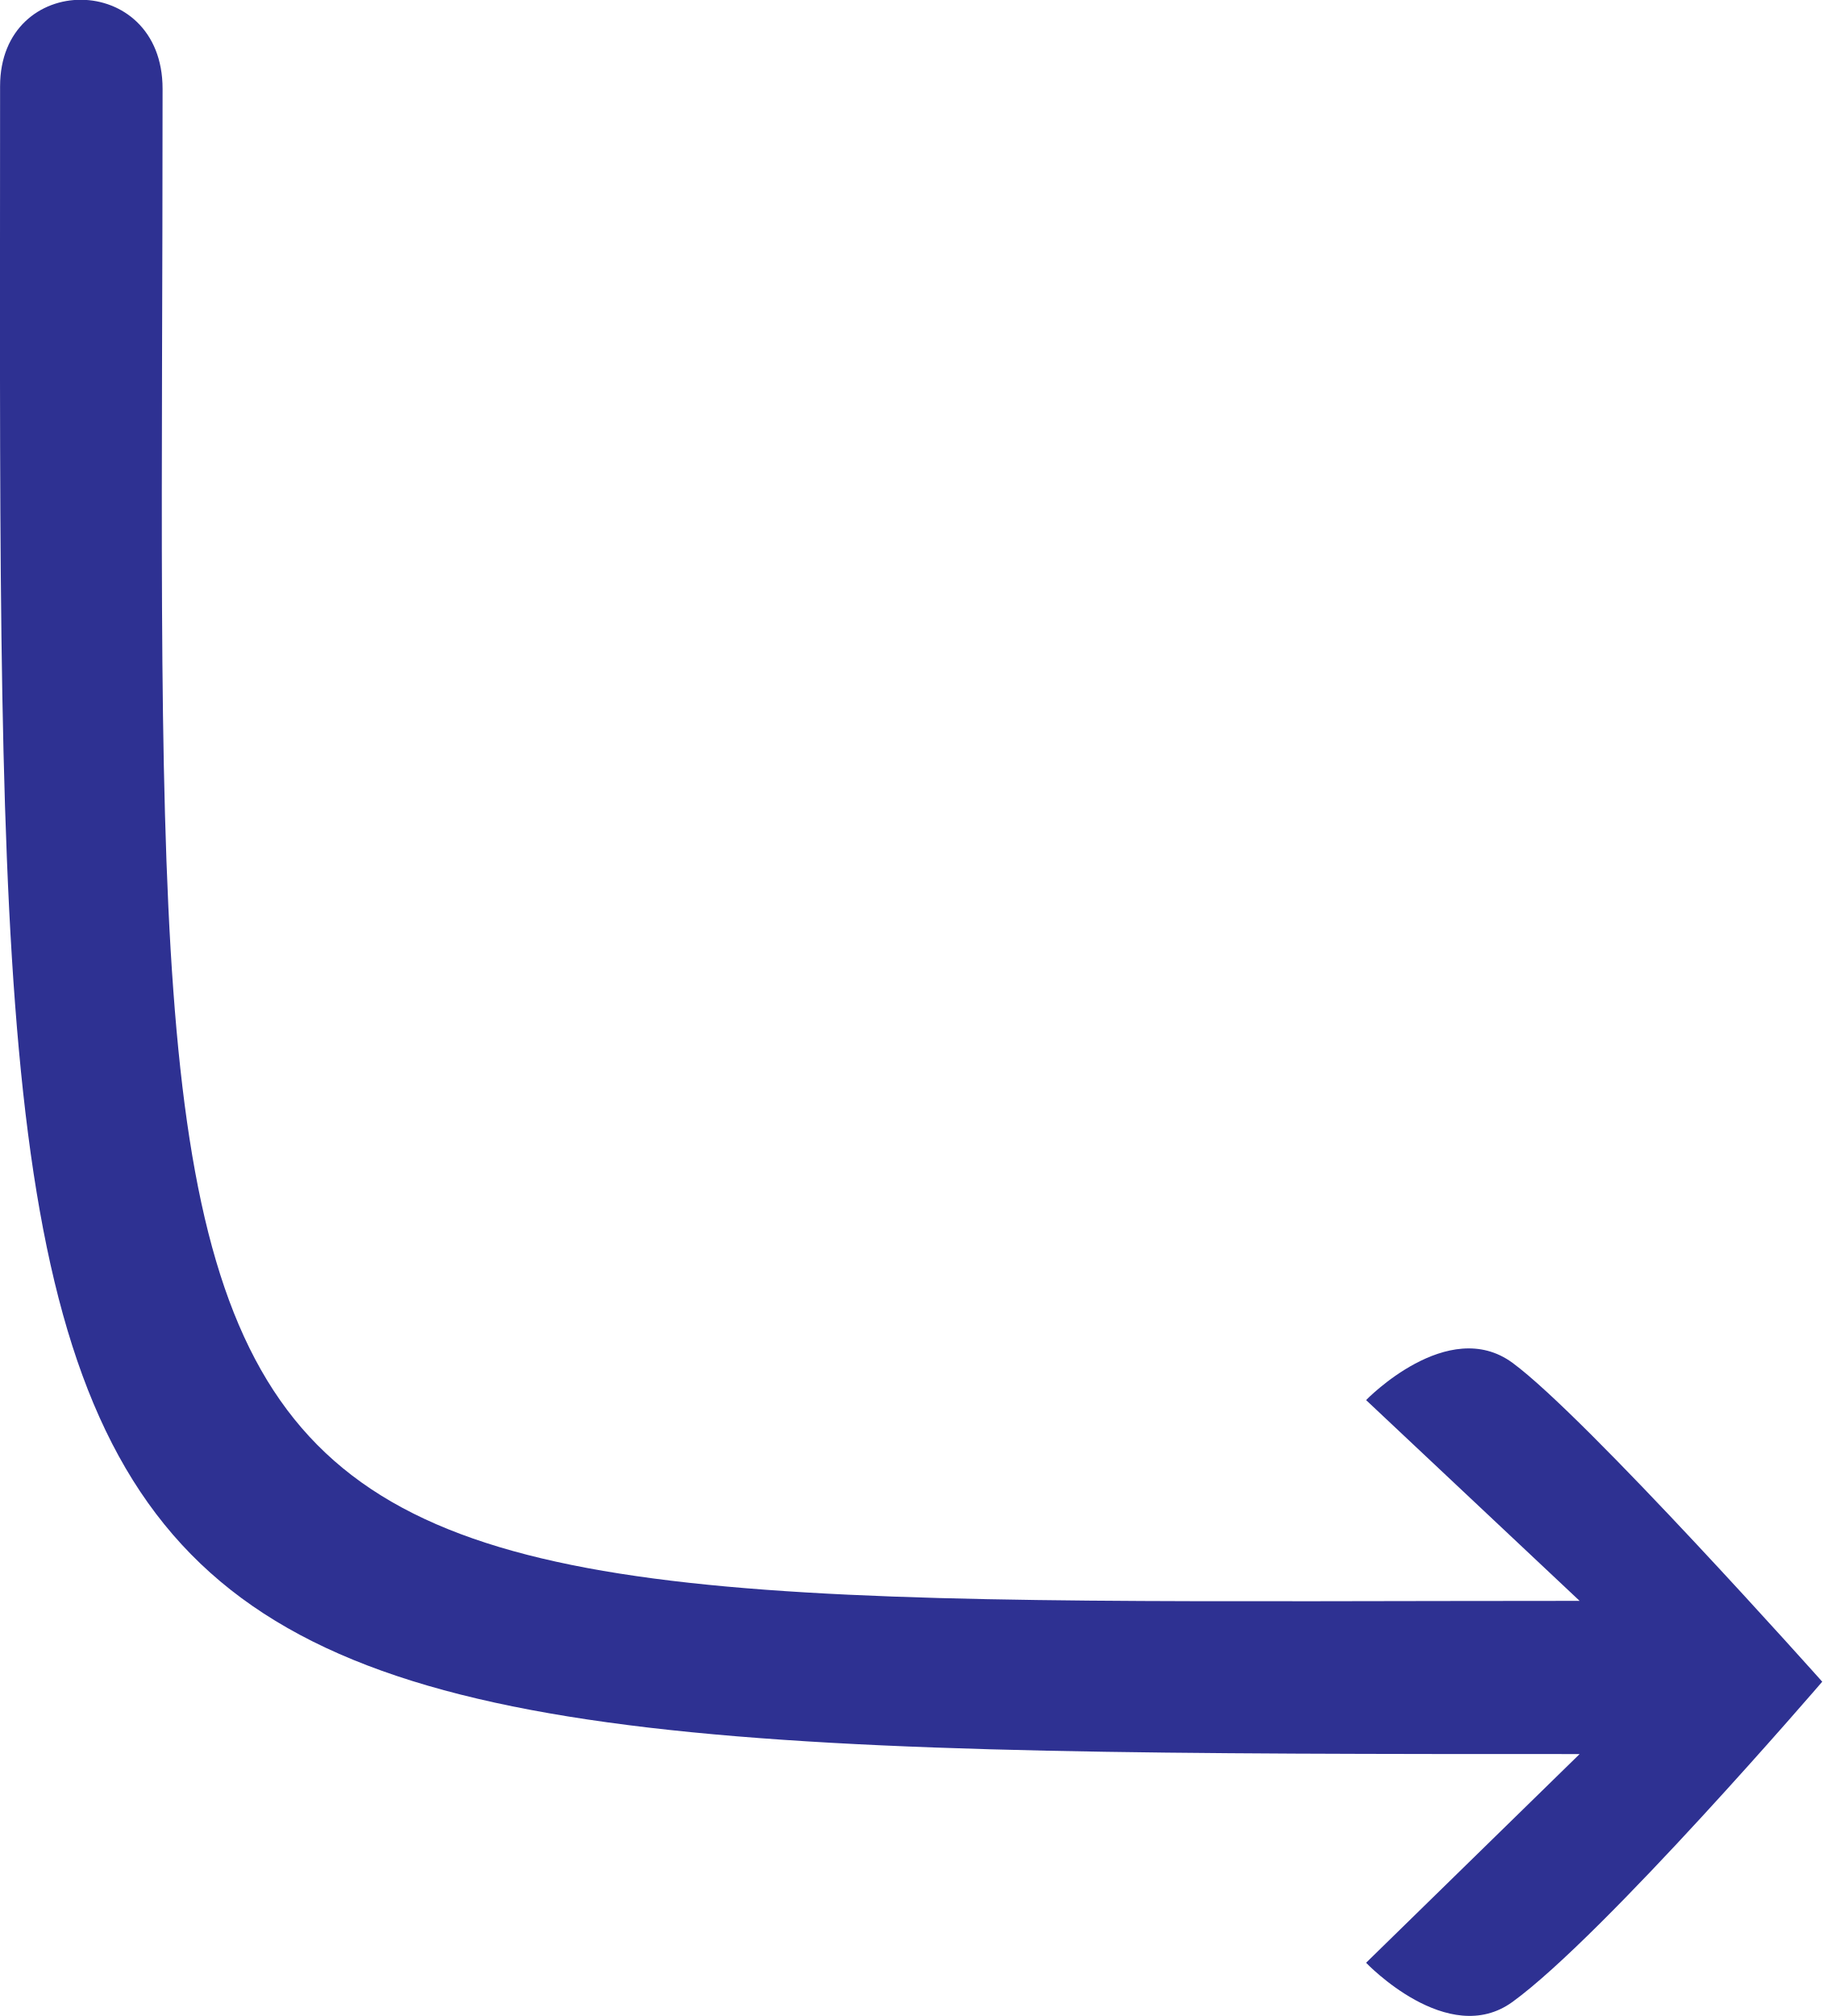
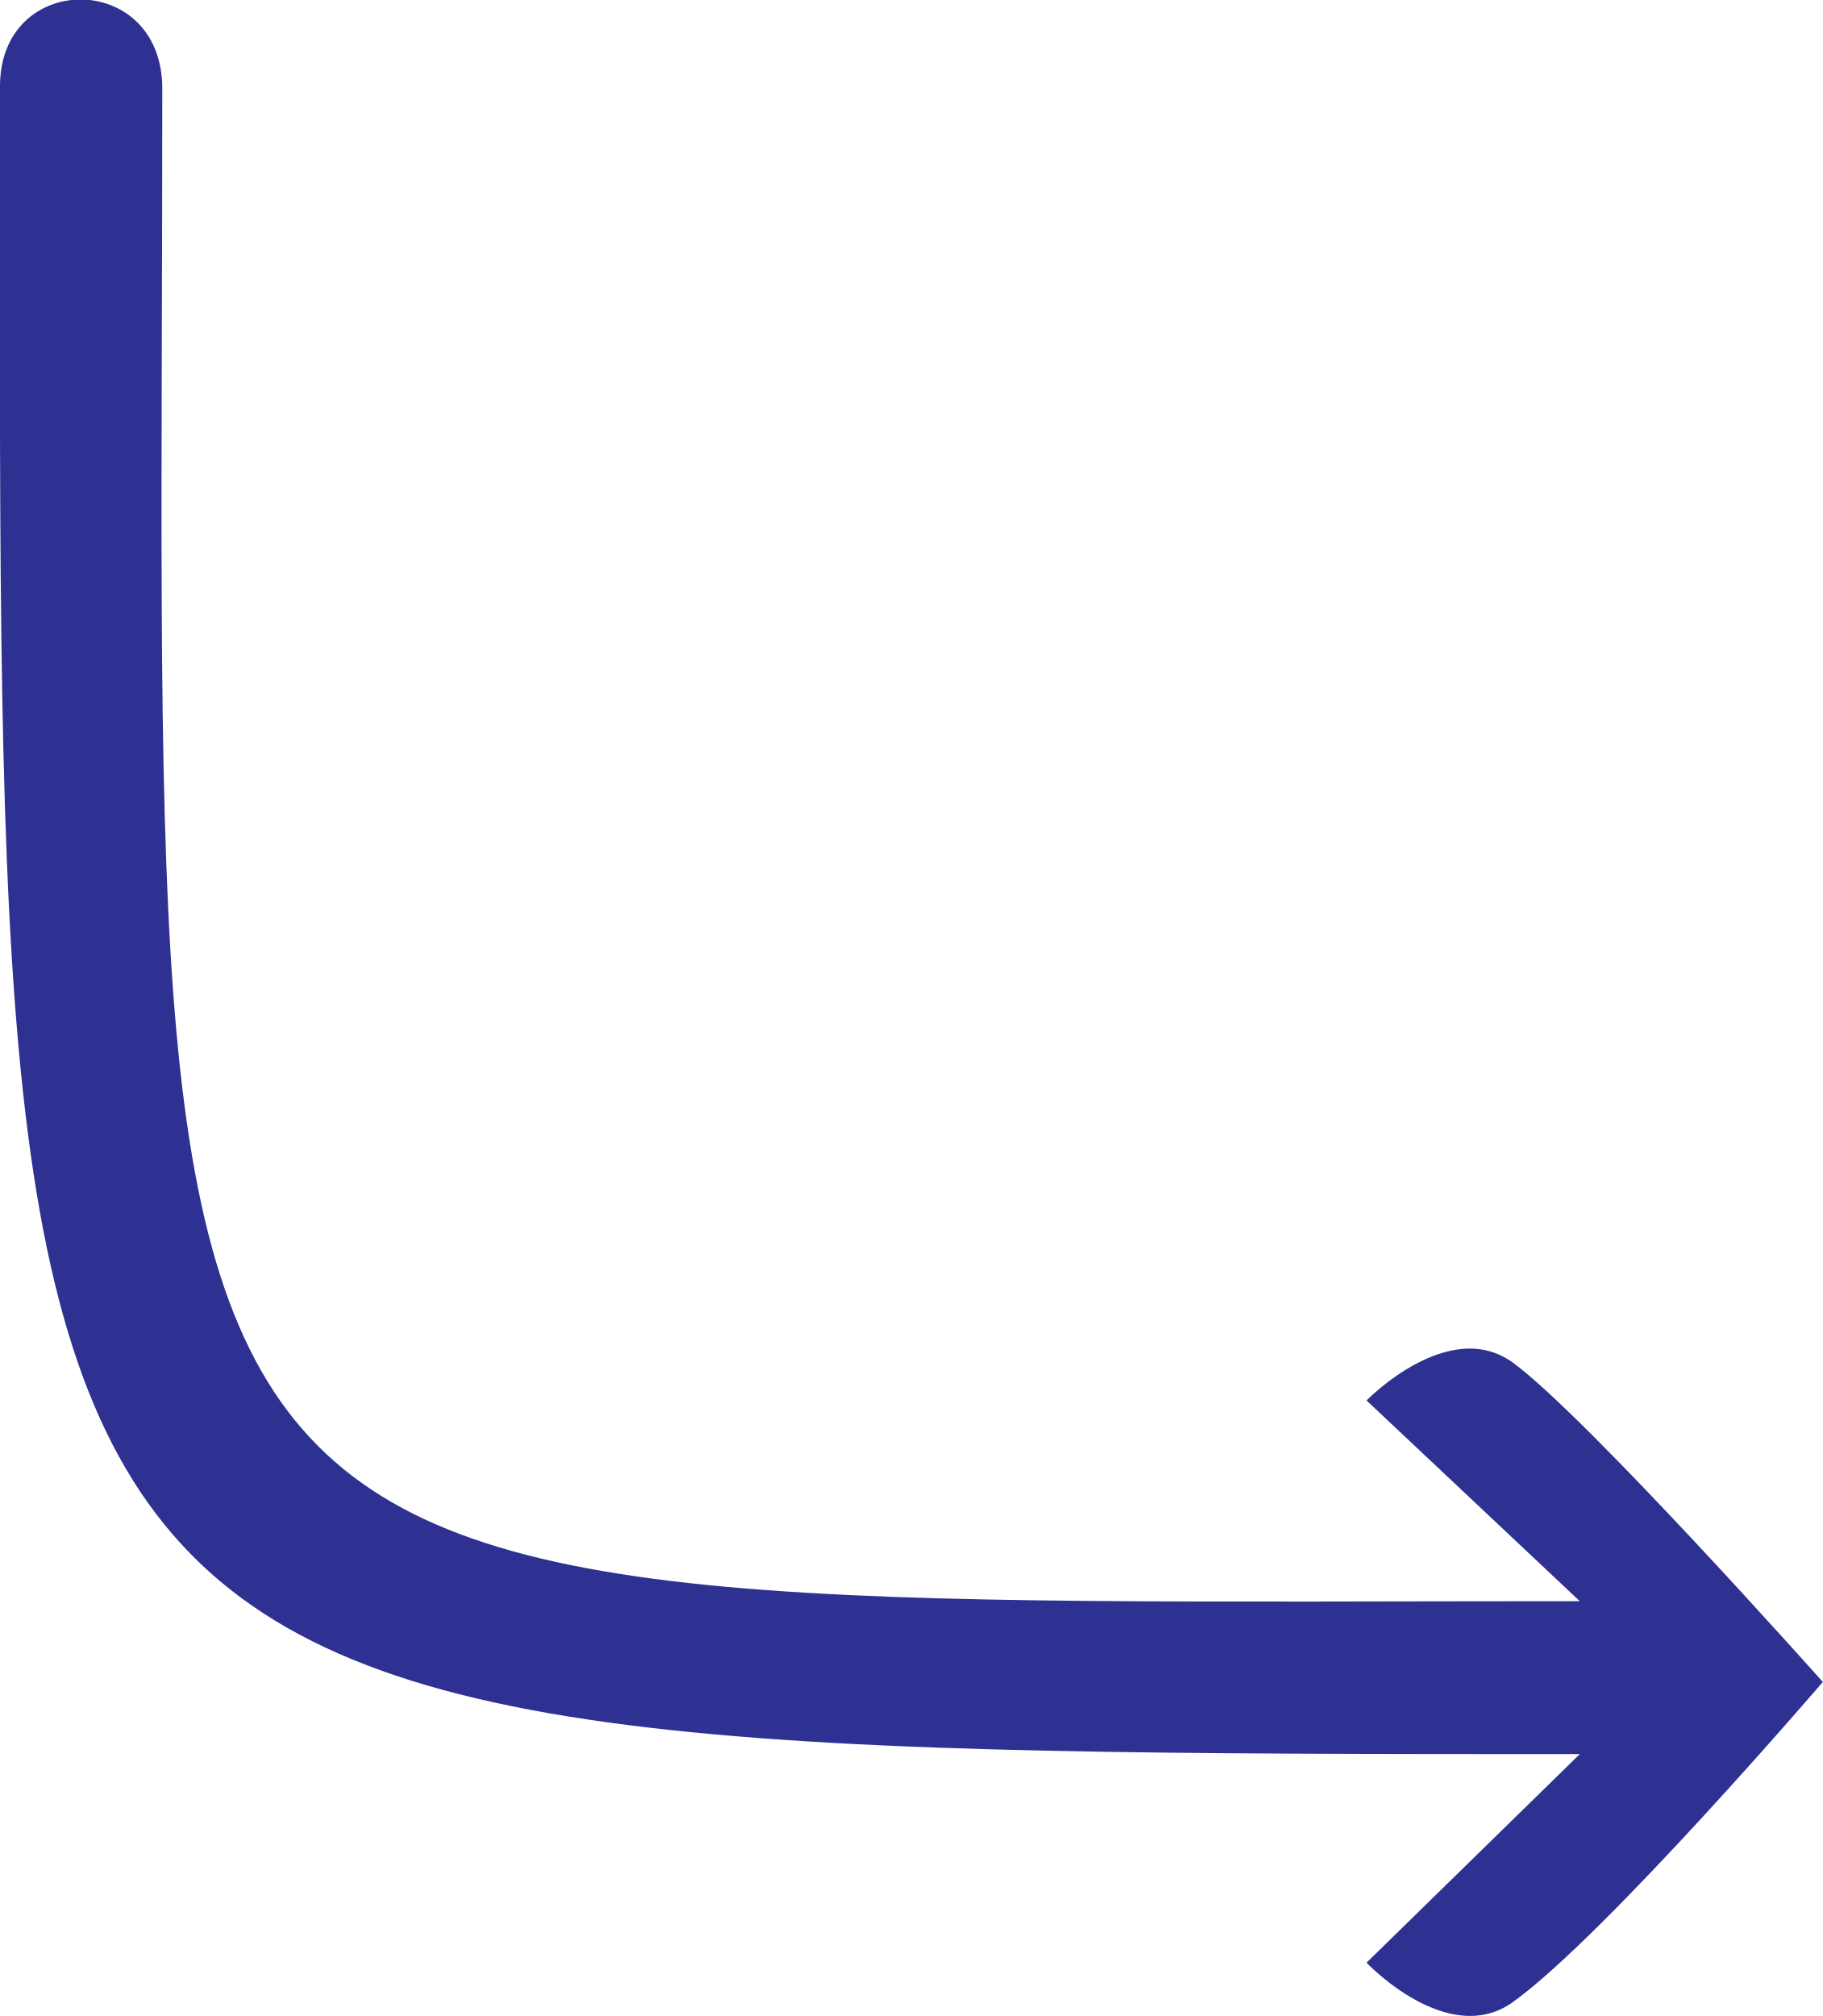
- <svg xmlns="http://www.w3.org/2000/svg" id="Layer_2" data-name="Layer 2" viewBox="0 0 232.47 257.14">
+ <svg xmlns="http://www.w3.org/2000/svg" id="Layer_2" data-name="Layer 2" viewBox="0 0 23.25 25.71">
  <defs>
    <style>
      .cls-1 {
        fill: #2e3192;
      }
    </style>
  </defs>
  <g id="Layer_1-2" data-name="Layer 1">
-     <path class="cls-1" d="m.01,11.03c0,212.34-5.37,212.7,201.5,212.7l-27.24,26.62s10.44,10.98,18.68,4.99c11.76-8.55,39.51-40.84,39.51-40.84,0,0-30.12-33.78-39.51-40.67-8.24-6.05-18.68,4.75-18.68,4.75l27.24,25.61c-191.09,0-180.77,8.42-180.77-192.87,0-15.08-20.73-15.08-20.73-.31Z" />
+     <path class="cls-1" d="m0,1.1c0,21.23-.54,21.27,20.15,21.27l-2.72,2.66s1.04,1.1,1.87.5c1.18-.85,3.95-4.08,3.95-4.08,0,0-3.01-3.38-3.95-4.07-.82-.6-1.87.48-1.87.48l2.72,2.56c-19.11,0-18.08.84-18.08-19.29,0-1.51-2.07-1.51-2.07-.03Z" />
  </g>
</svg>
